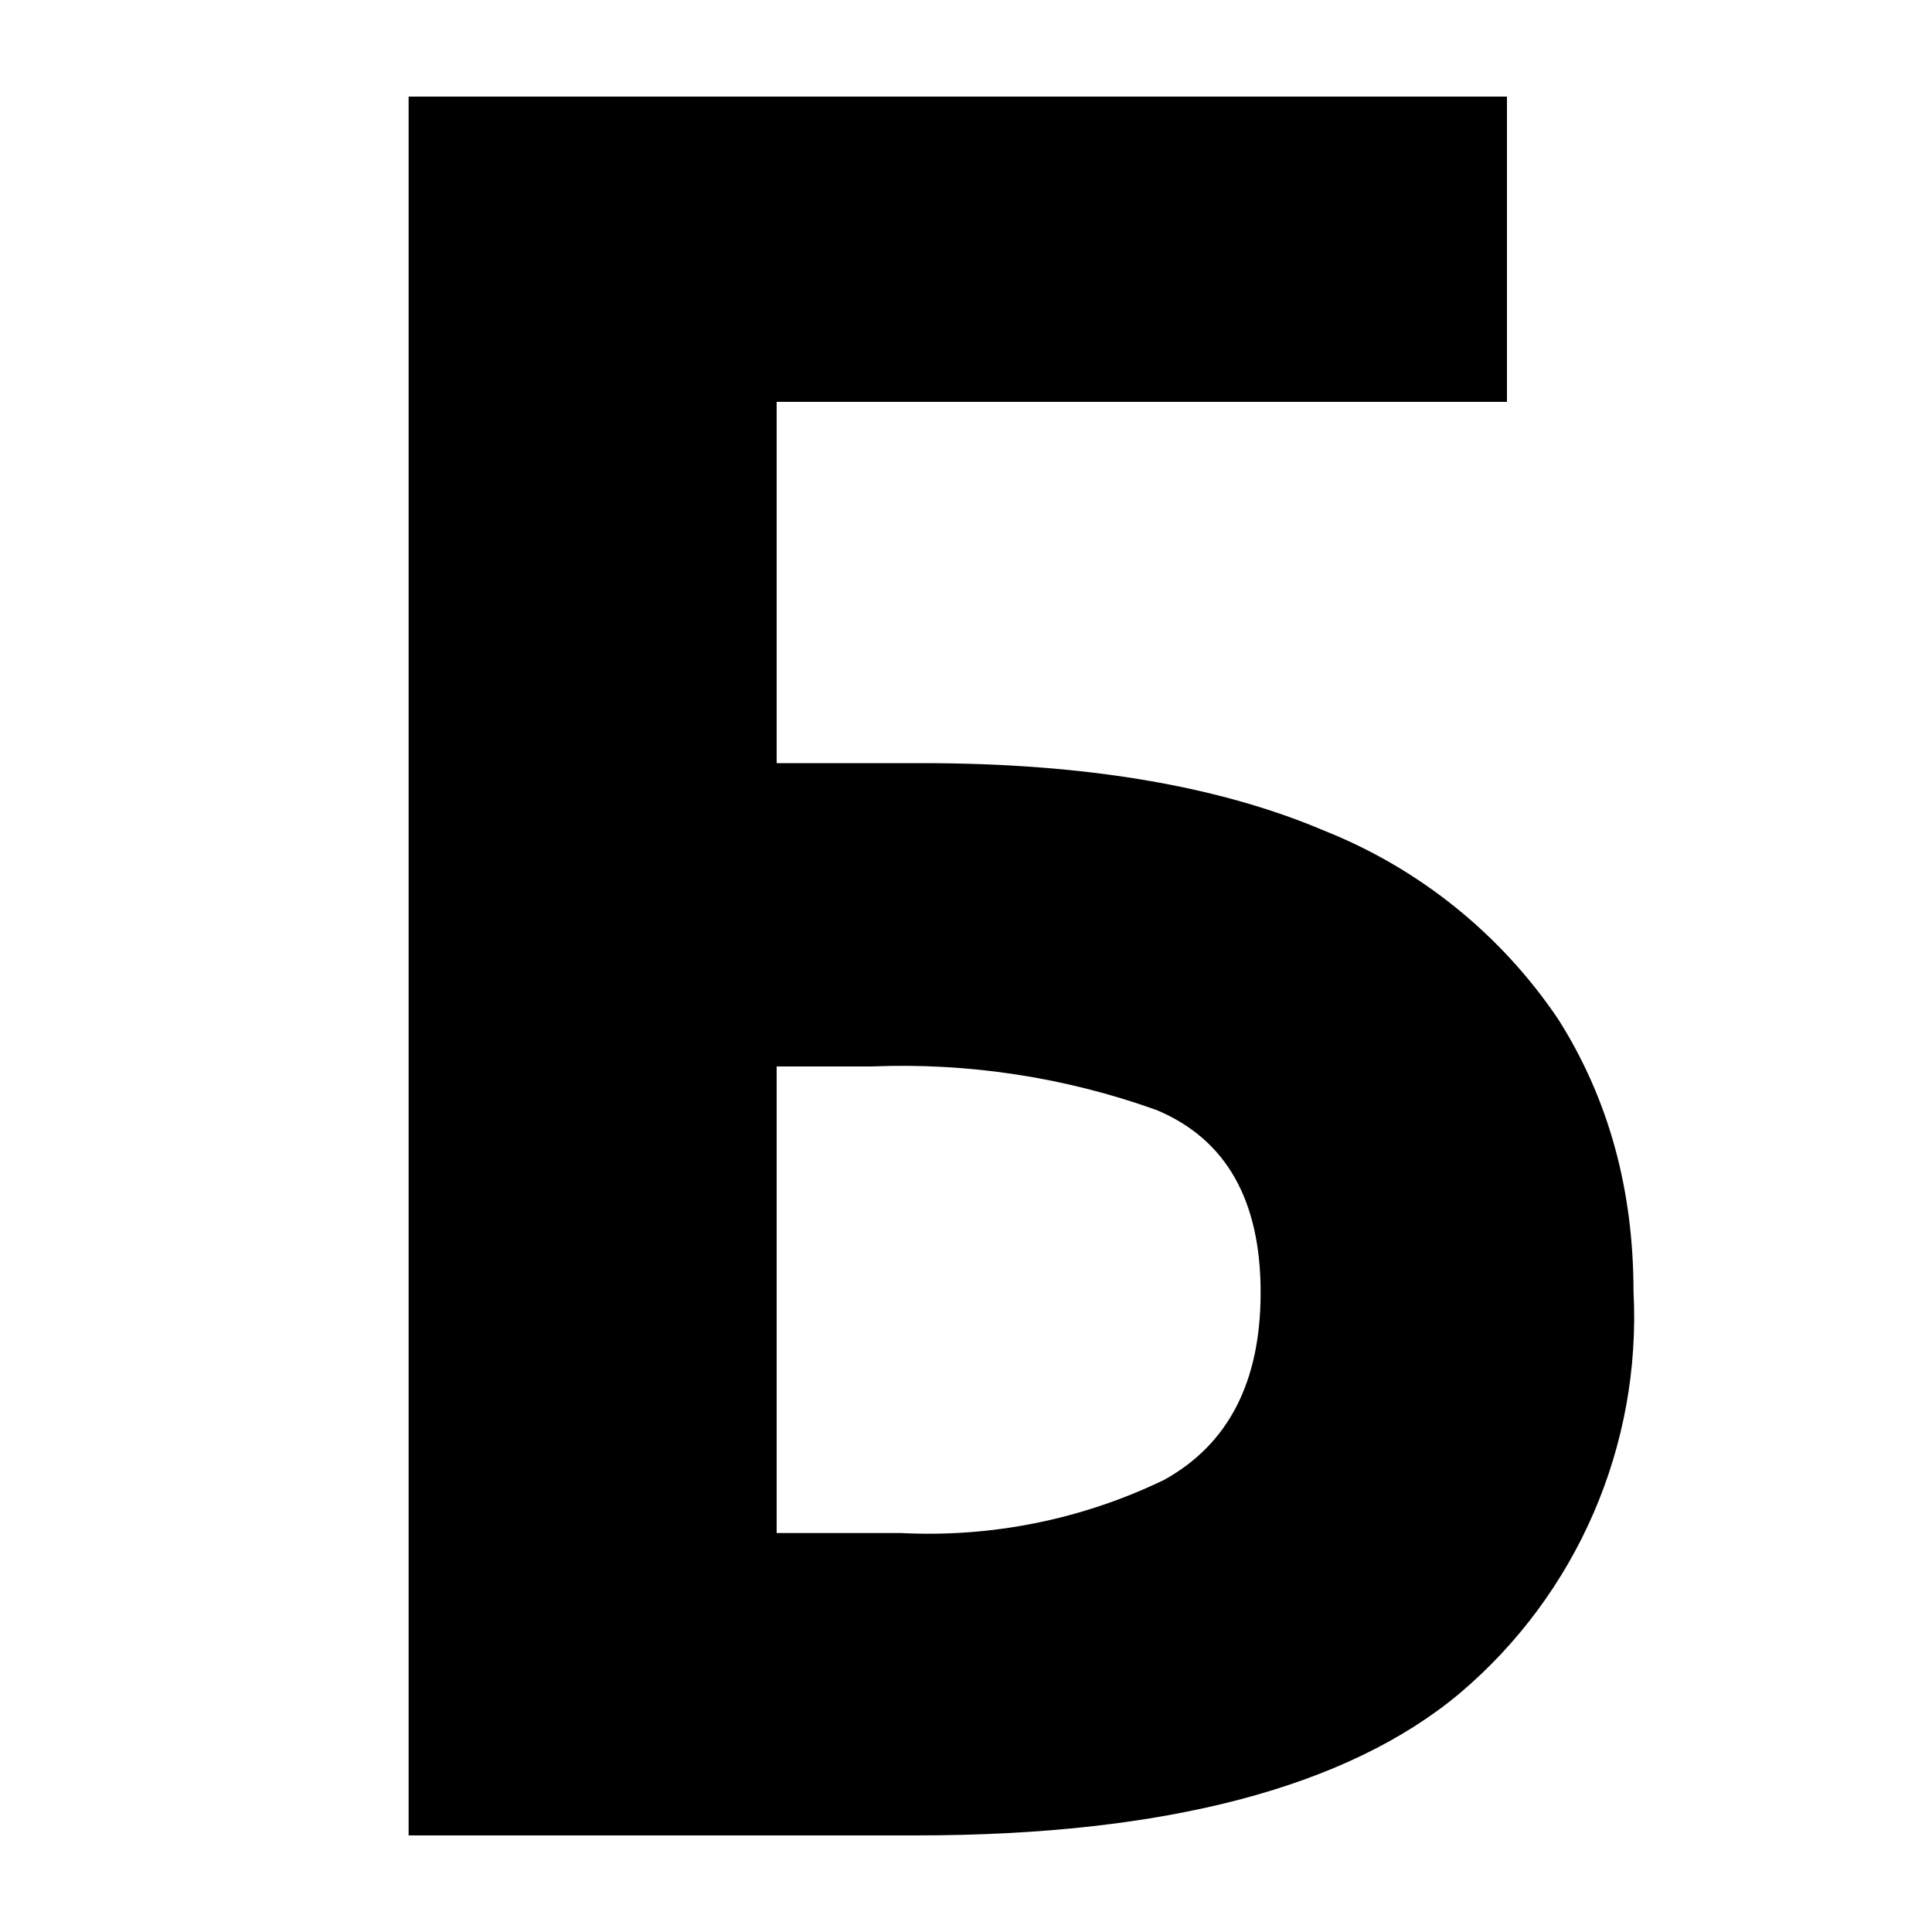
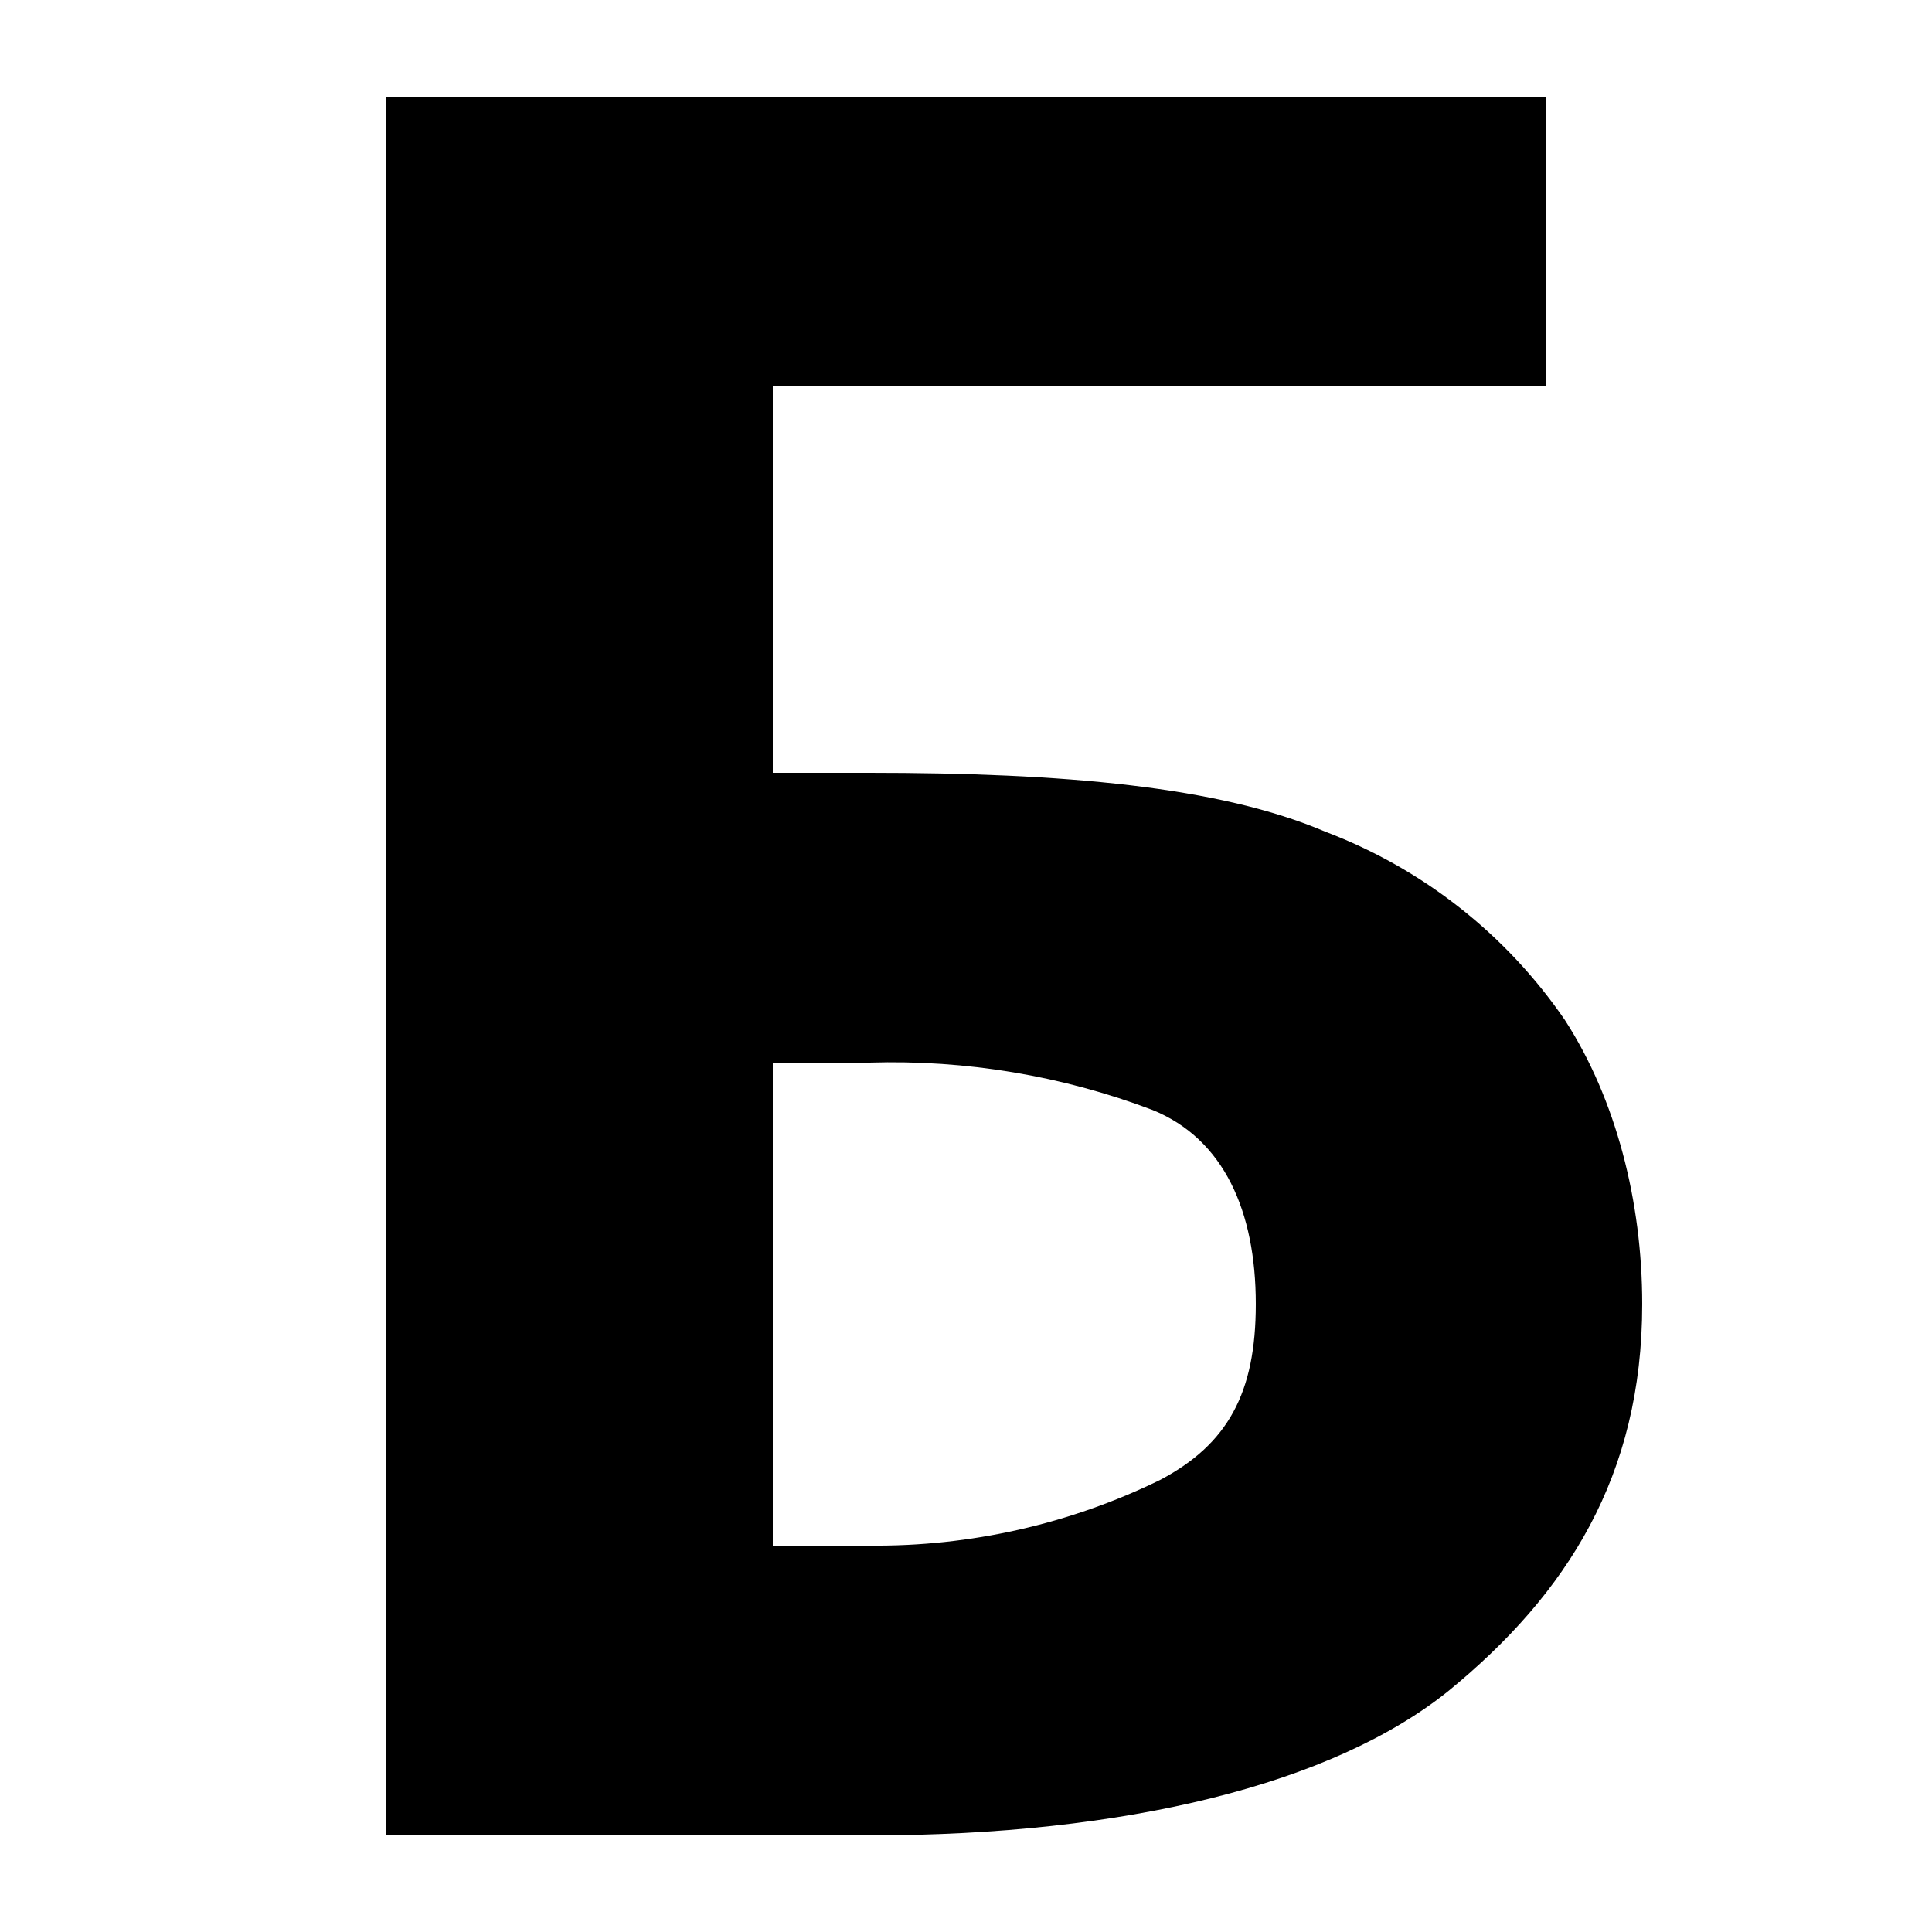
<svg xmlns="http://www.w3.org/2000/svg" width="20" height="20" viewBox="0 0 20 20">
-   <path d="M4.23 19V1H15.6v3.16H8.04V7.9h1.51c1.7 0 3.08.24 4.16.7a5.27 5.27 0 0 1 2.42 1.95c.52.82.78 1.76.78 2.82a5.1 5.1 0 0 1-1.8 4.16C13.95 18.5 12.07 19 9.49 19H4.22zm5.1-3.13a5.6 5.6 0 0 0 2.72-.55c.67-.37 1-1.02 1-1.94 0-.96-.36-1.59-1.08-1.89a7.8 7.8 0 0 0-2.95-.45h-.98v4.83h1.28z" />
+   <path d="M4 19V1h12v3H8v4h1c2 0 3.62.14 4.72.61a5.27 5.27 0 0 1 2.48 1.95c.53.82.8 1.88.8 2.94 0 1.78-.78 3-2 4-1.2.97-3.35 1.5-6 1.5H4Zm5-3a6.7 6.7 0 0 0 3.01-.68c.7-.37.99-.9.99-1.82 0-.96-.33-1.71-1.07-2.01A7.61 7.61 0 0 0 9 11H8v5h1Z" />
</svg>
